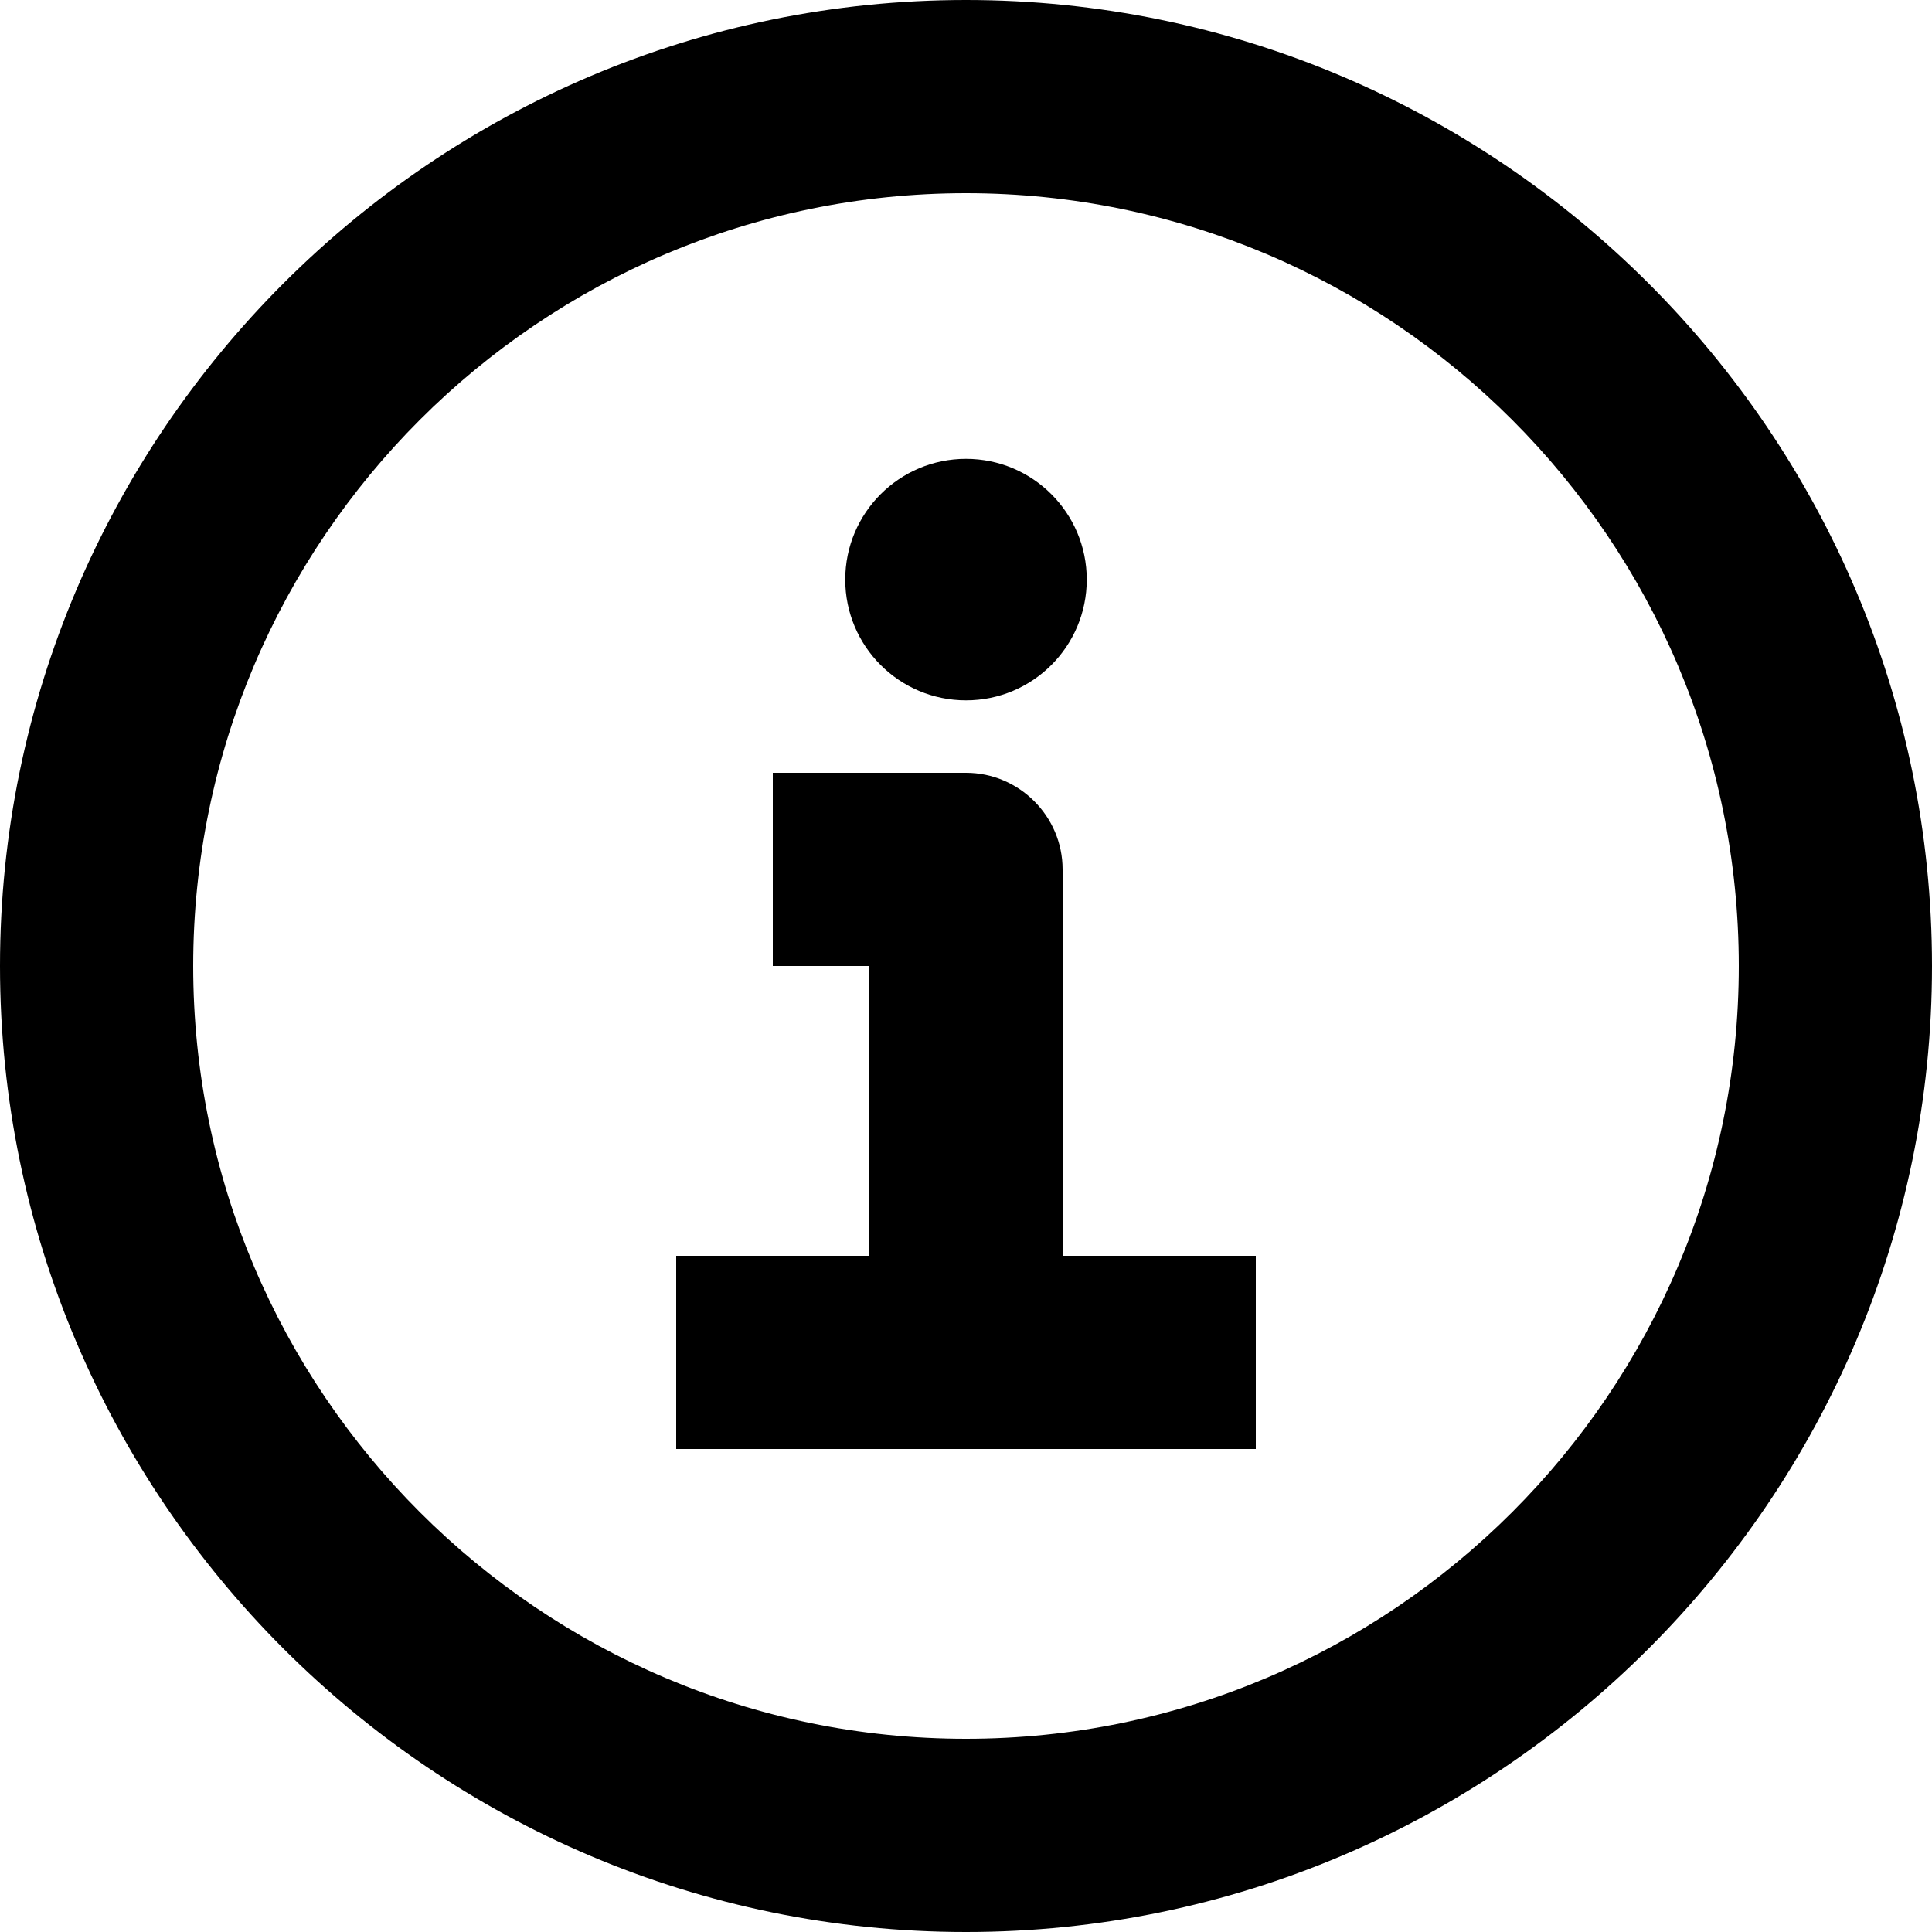
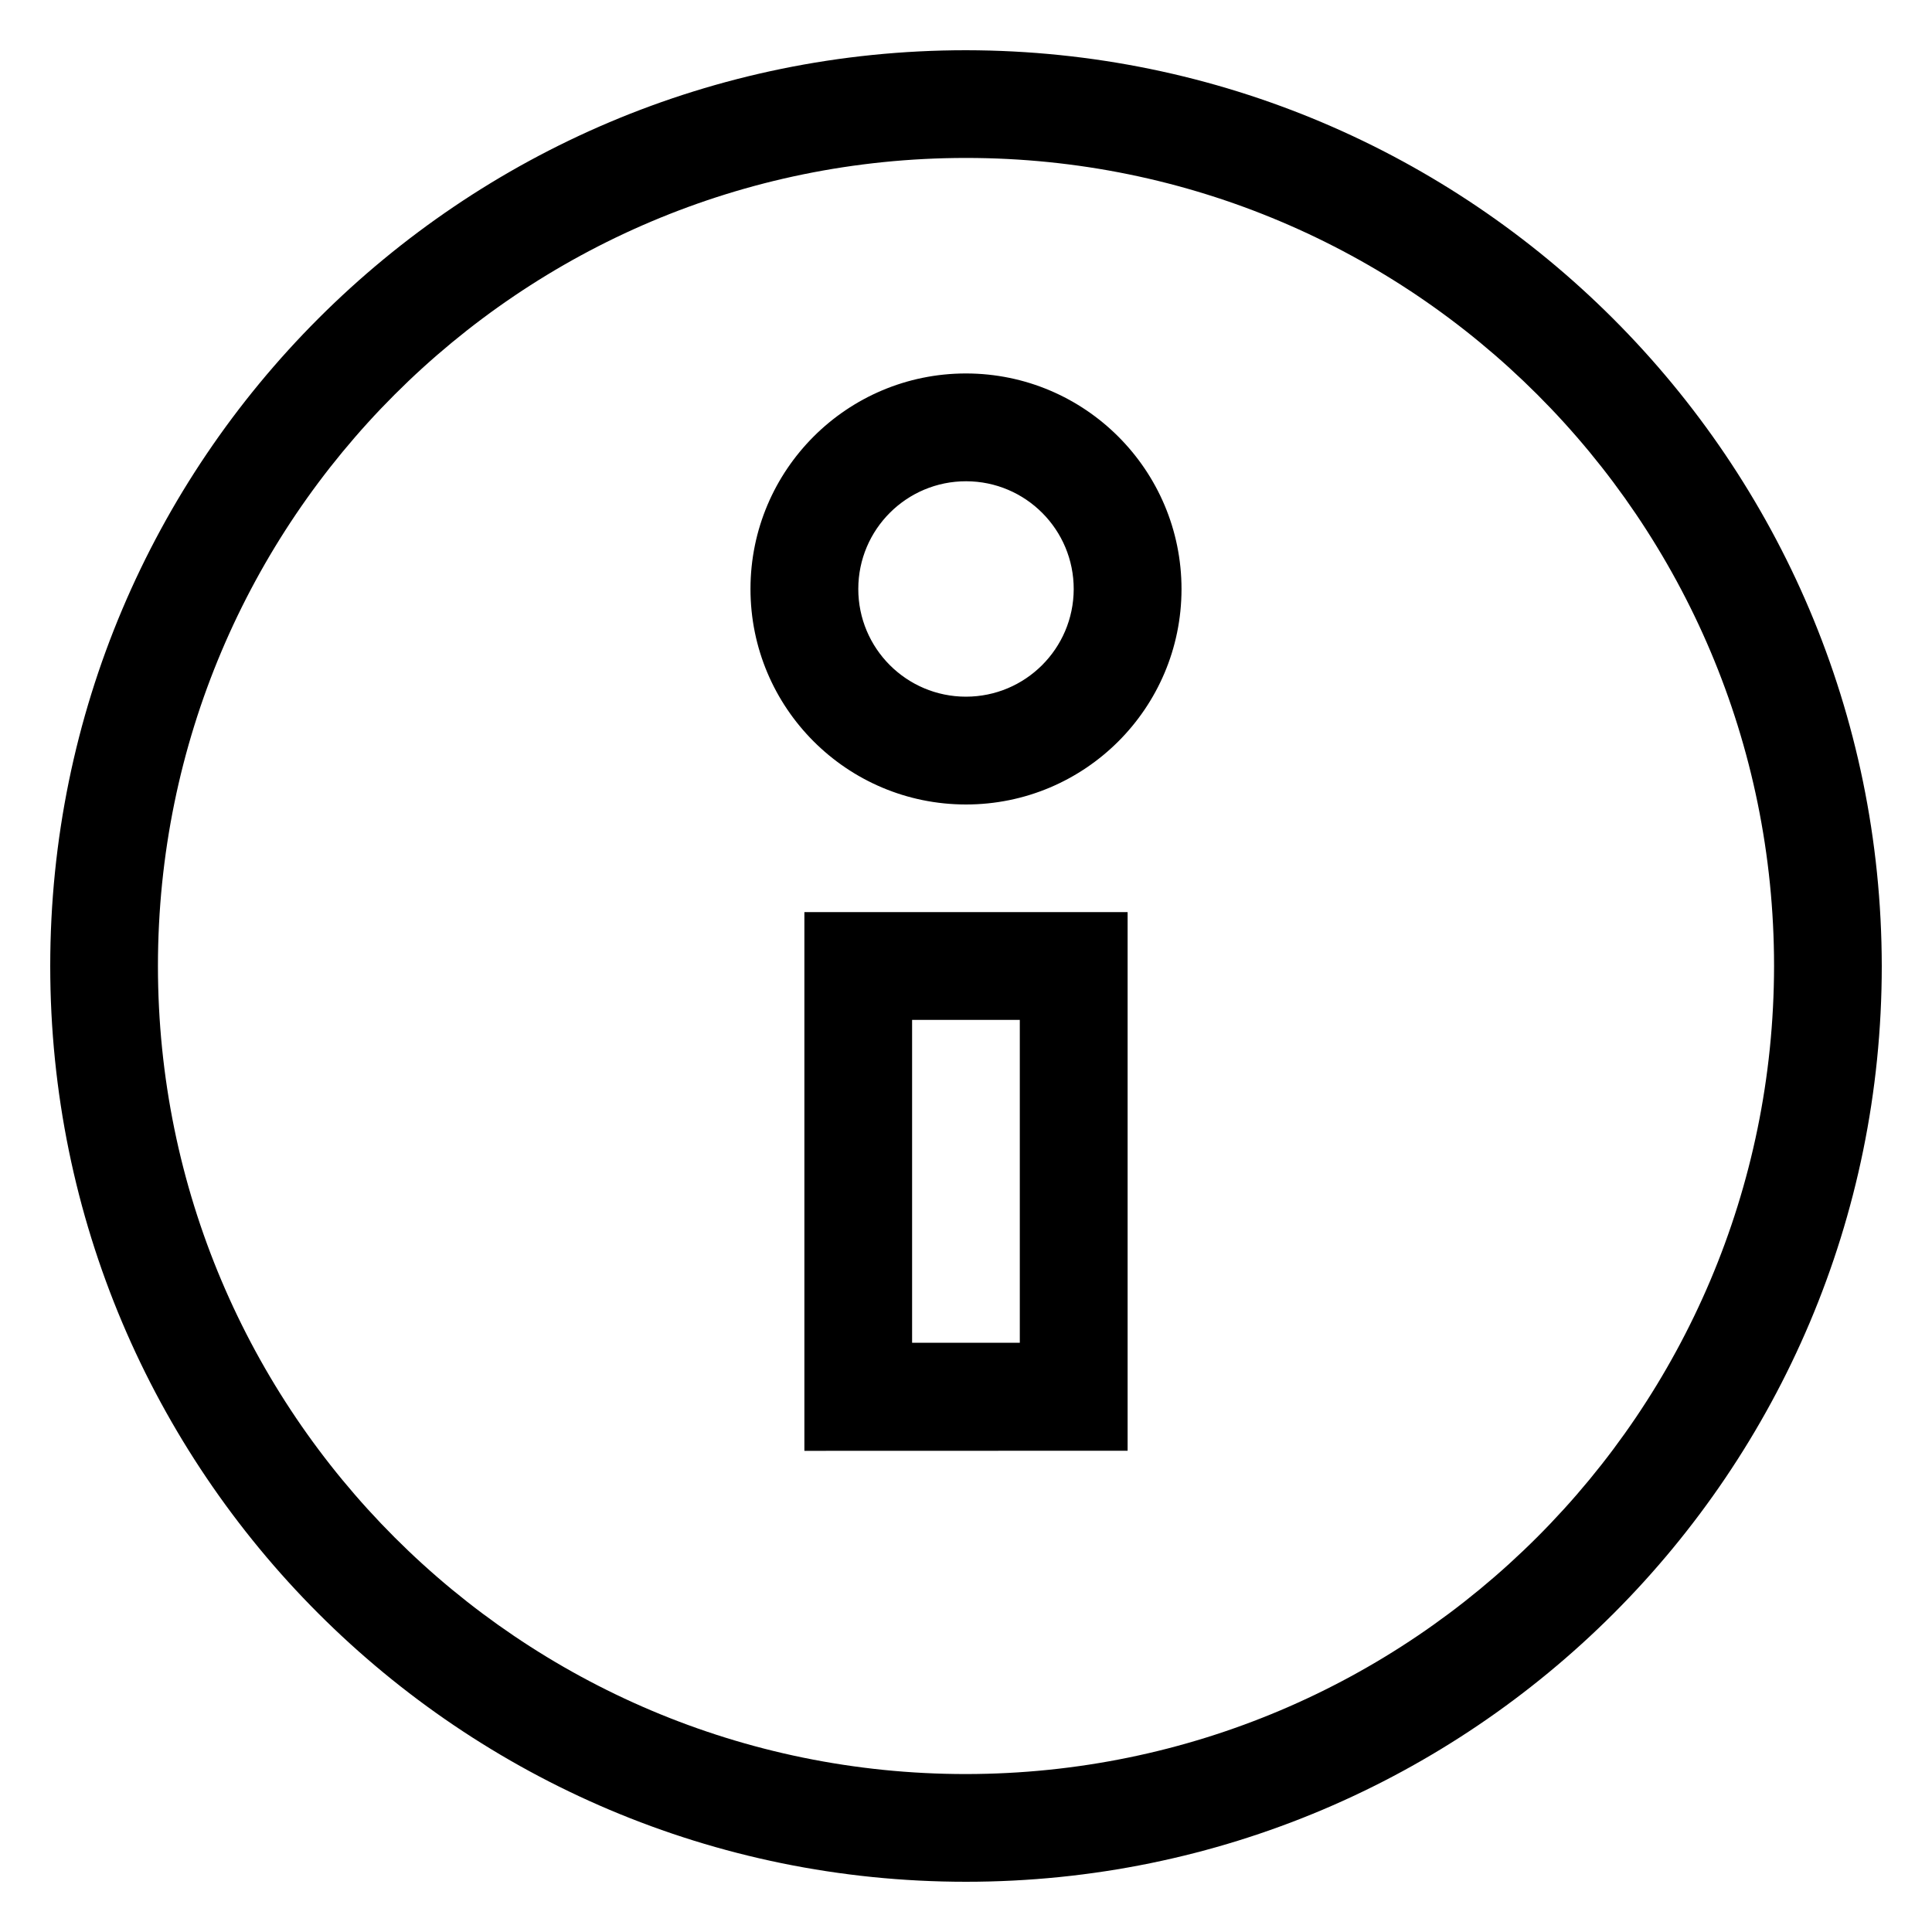
<svg xmlns="http://www.w3.org/2000/svg" version="1.1" class="ic-icon-svg menu-item__icon svg-icon-information" x="0" y="0" viewBox="0 0 200 200" enable-background="new 0 0 200 200" xml:space="preserve" fill="currentColor">
-   <path d="M100 200C44.9 200 0 155.1 0 100 0 44.9 44.9 0 100 0s100 44.9 100 100C200 155.1 155.1 200 100 200zM100 20c-44.1 0-80 35.9-80 80s35.9 80 80 80 80-35.9 80-80S144.1 20 100 20z" />
-   <path d="M110 130V90c0-5.5-4.5-10-10-10H80v20h10v30H70v20h60v-20H110z" />
-   <circle cx="100" cy="60" r="12.5" />
+   <path d="M94.42,139h11.15V105.58H94.42ZM83.27,150.19V94.42h33.46v55.76ZM100,72.12A11.15,11.15,0,1,1,111.15,61,11.16,11.16,0,0,1,100,72.12Zm0-33.46A22.31,22.31,0,1,0,122.31,61,22.33,22.33,0,0,0,100,38.66M100,5.2A94.8,94.8,0,1,0,194.8,100,94.91,94.91,0,0,0,100,5.2m0,178.45A83.65,83.65,0,1,1,183.65,100,83.73,83.73,0,0,1,100,183.65" />
</svg>
